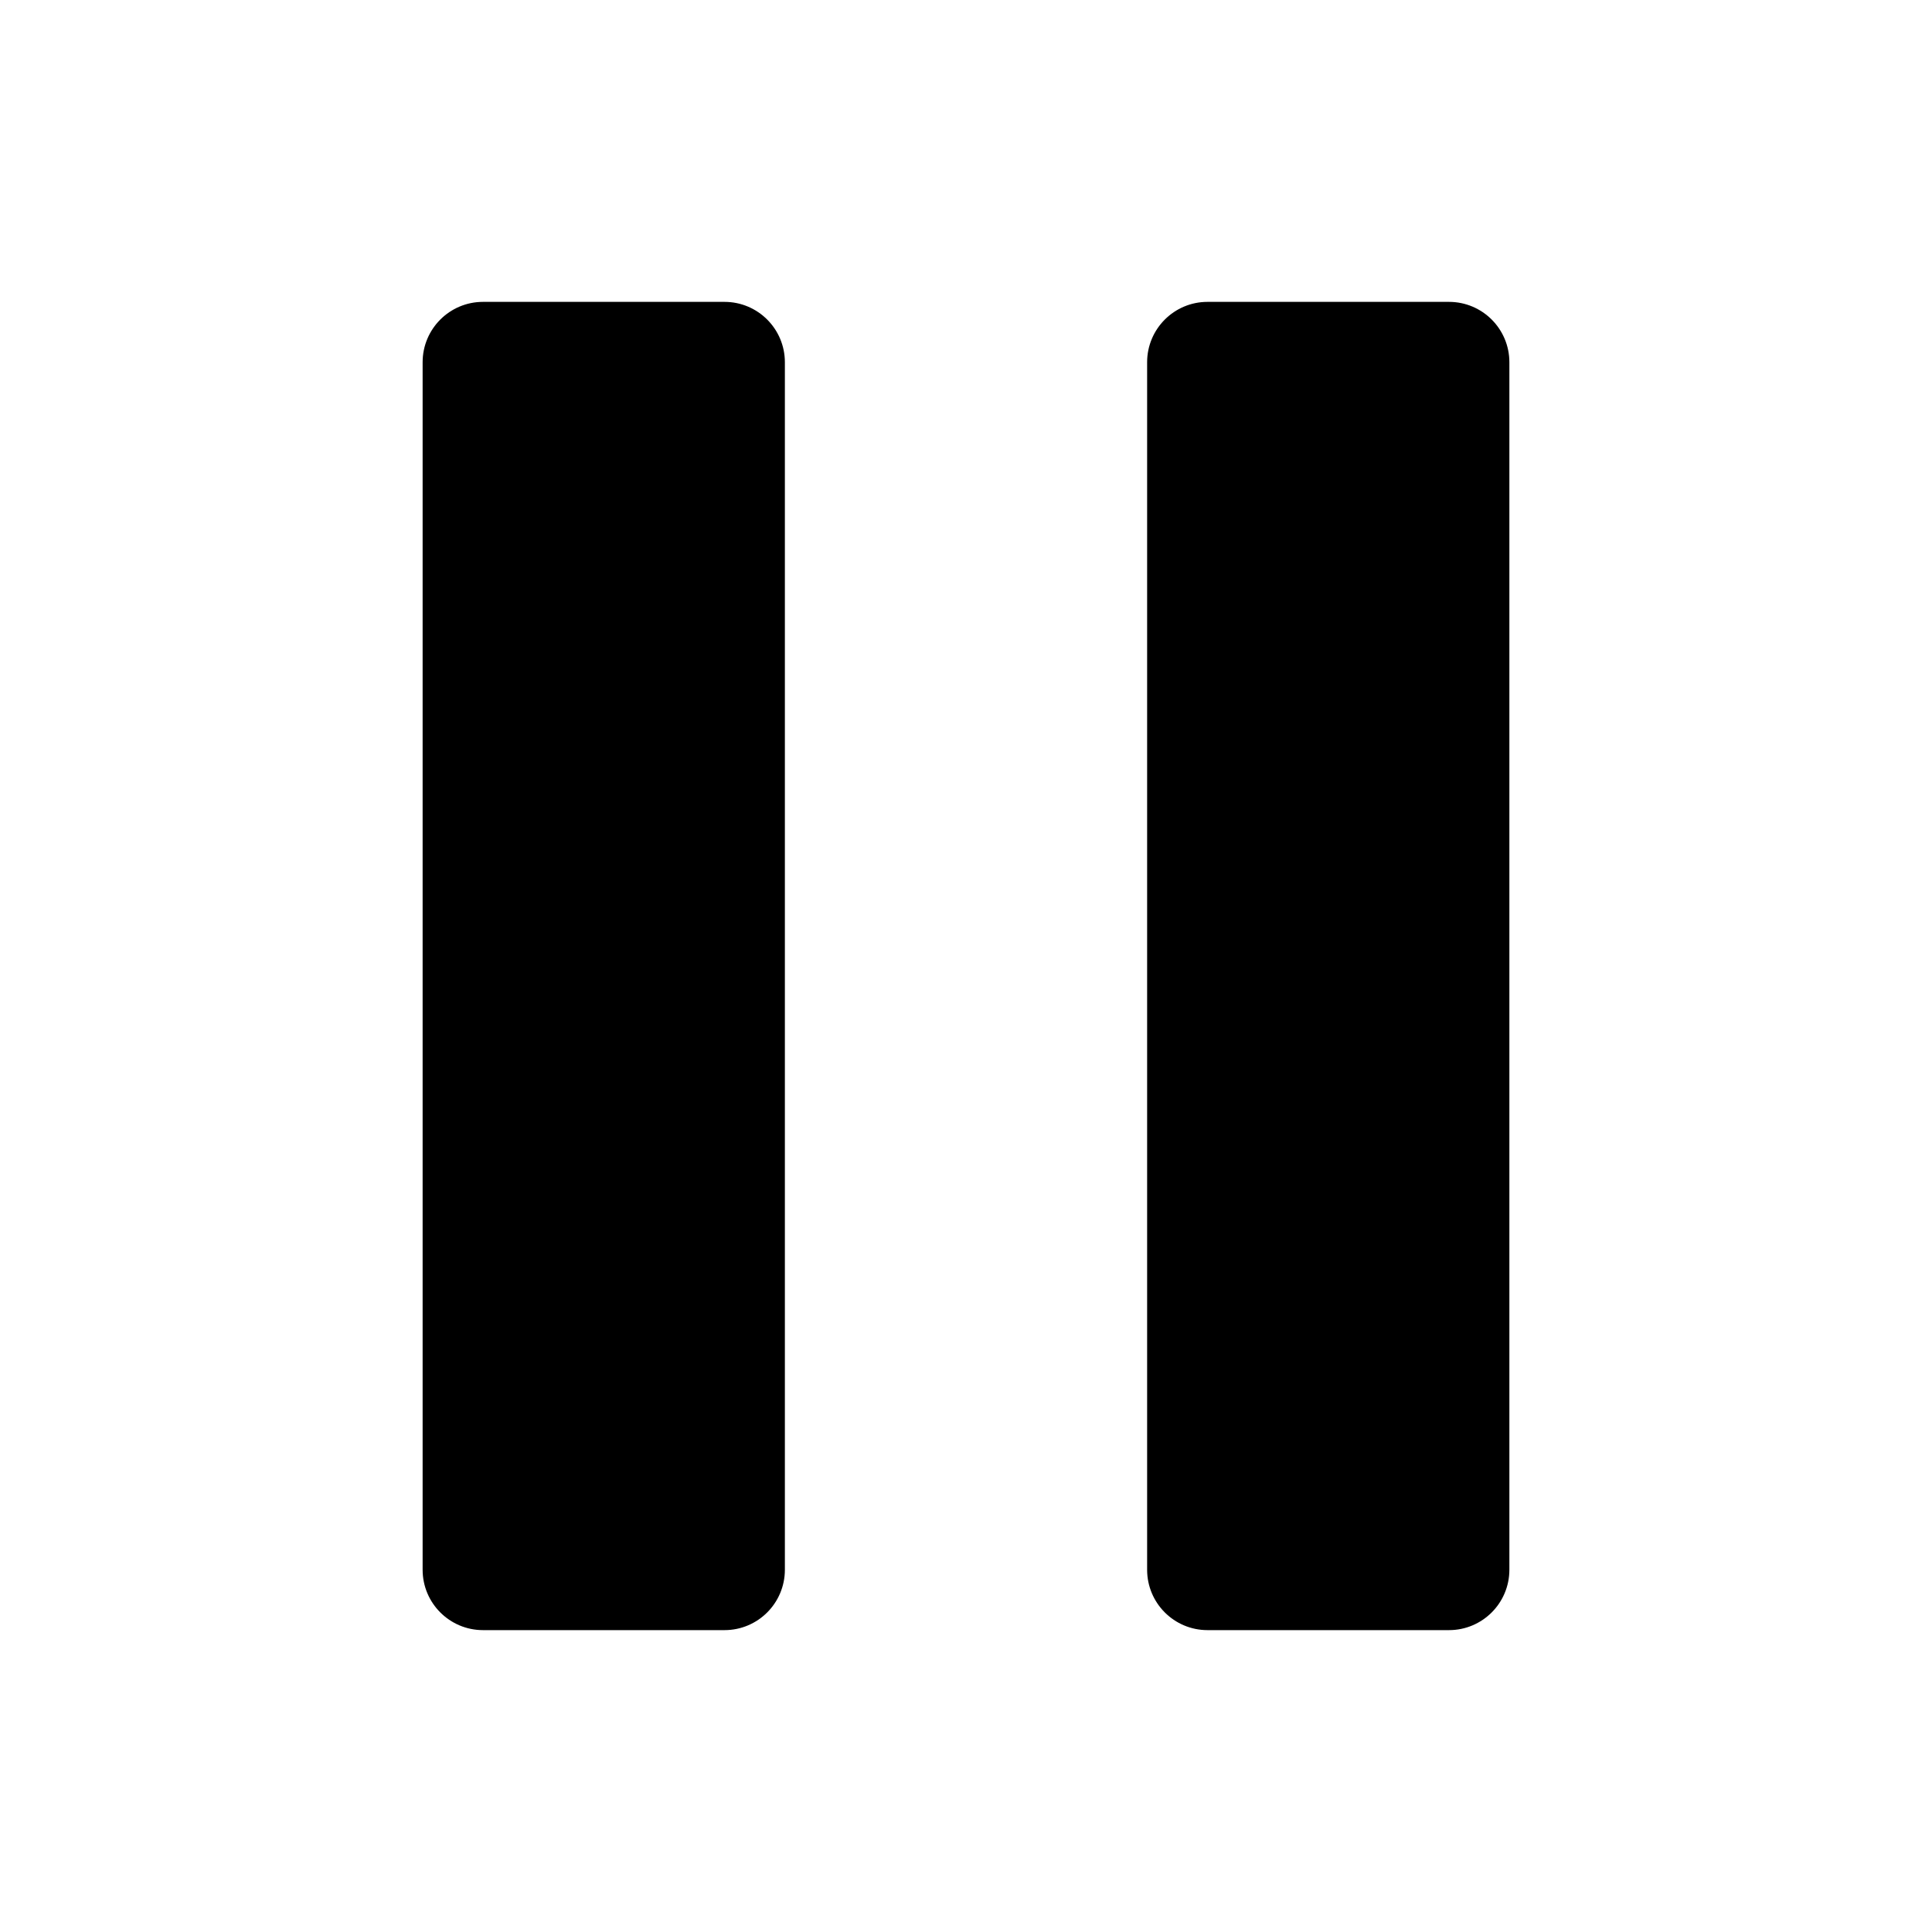
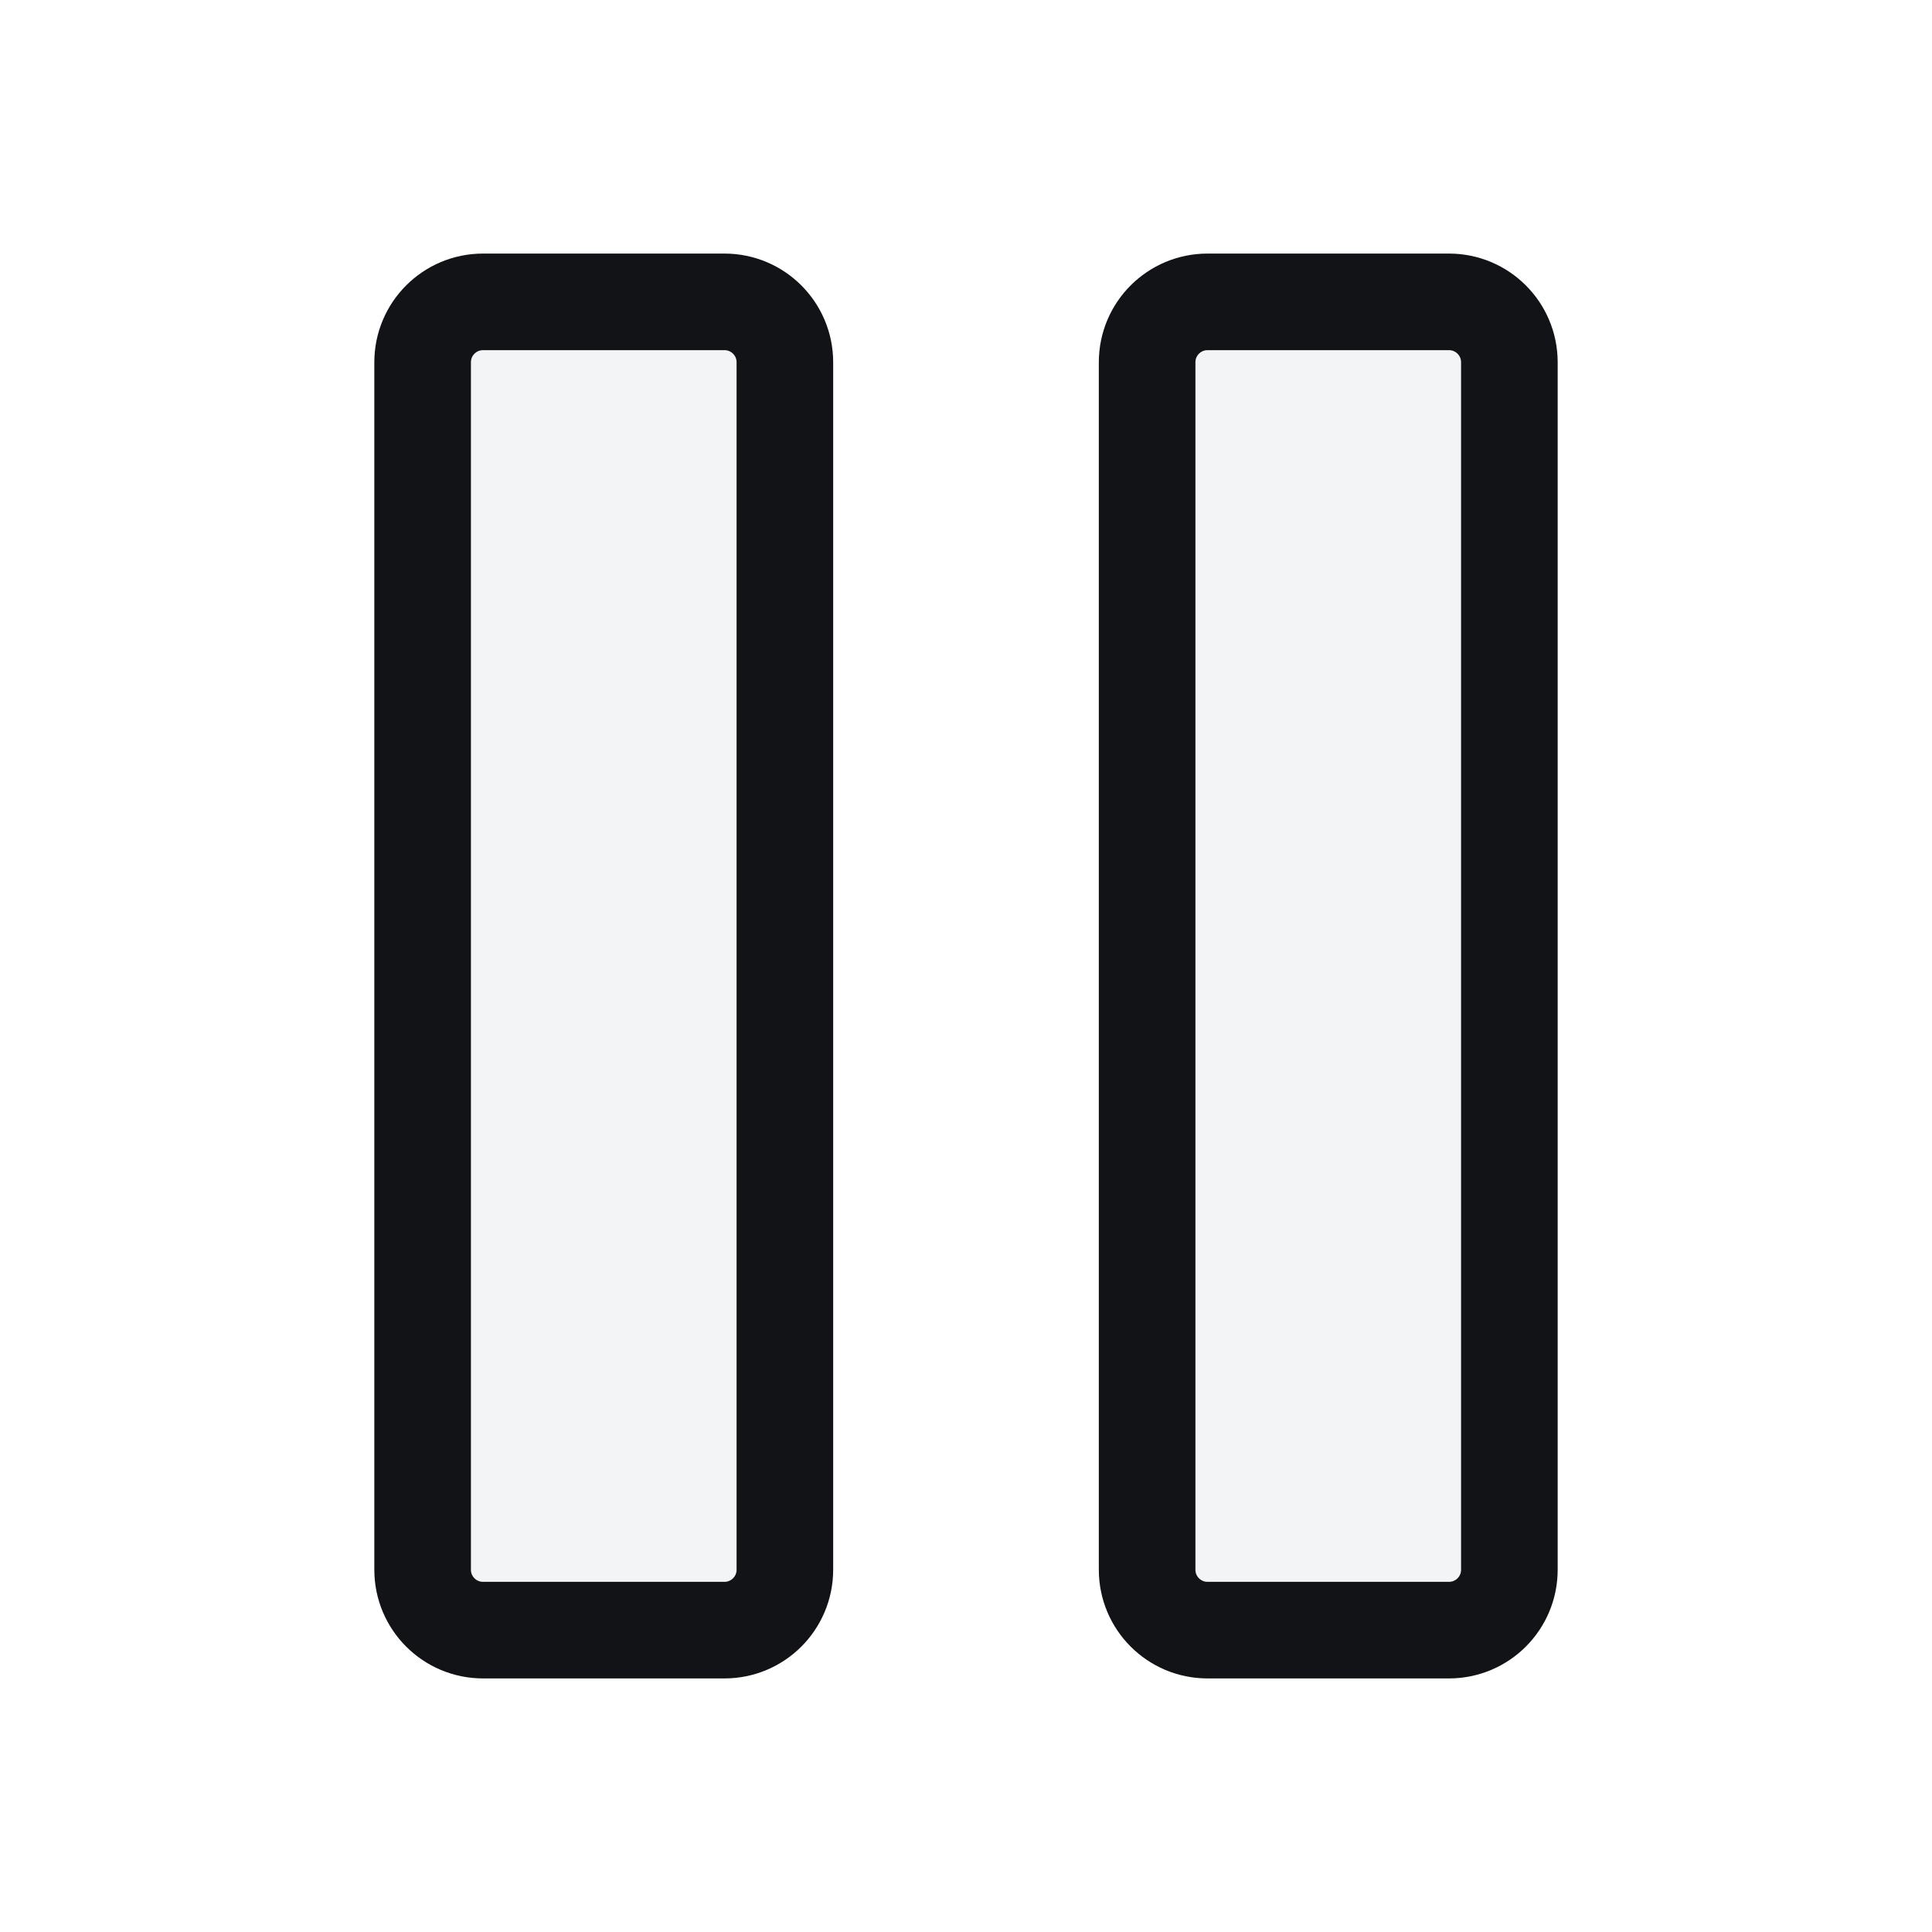
<svg xmlns="http://www.w3.org/2000/svg" viewBox="0 0 32 32">
-   <rect x="7" y="5" width="6" height="22" rx="1" fill="currentColor" />
-   <rect x="19" y="5" width="6" height="22" rx="1" fill="currentColor" />
+   <rect x="7" y="5" width="6" height="22" rx="1" fill="#f3f4f5" stroke="#111316" stroke-width="1.6" />
+   <rect x="19" y="5" width="6" height="22" rx="1" fill="#f3f4f5" stroke="#111316" stroke-width="1.6" />
</svg>
